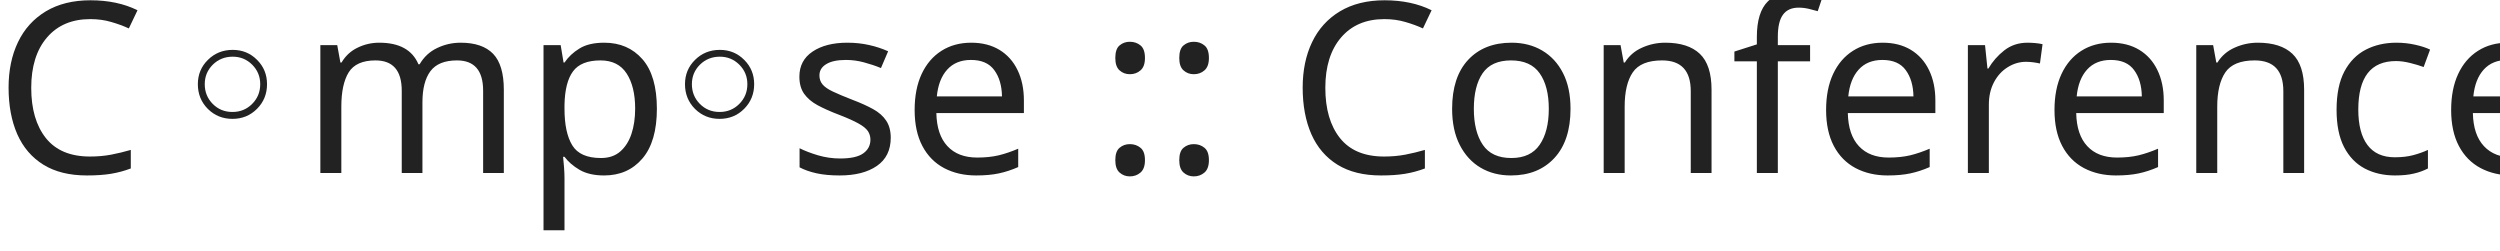
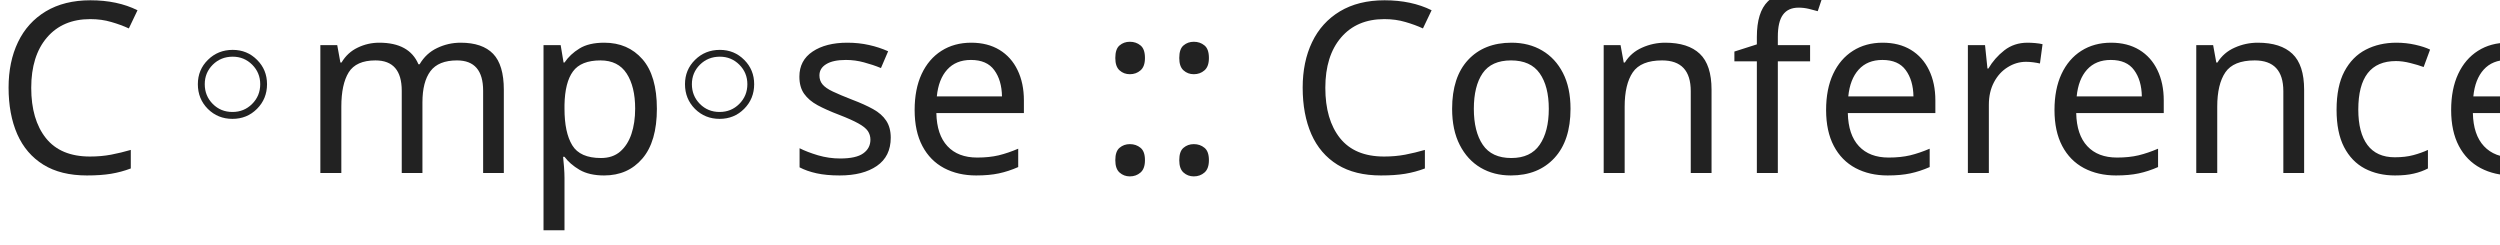
- <svg xmlns="http://www.w3.org/2000/svg" width="419px" height="42px" viewBox="0 0 419 42" version="1.1">
+ <svg xmlns="http://www.w3.org/2000/svg" width="419px" height="41px" viewBox="0 0 419 41" version="1.1">
  <defs />
  <g id="Page-1" stroke="none" stroke-width="1" fill="none" fill-rule="evenodd">
    <text id="C◦mp◦se-::-Conferenc" font-family="Avenir" font-size="40" font-weight="260" fill="#222222">
      <tspan x="-1" y="29">C</tspan>
      <tspan x="27.16" y="29" font-family="Lucida Grande" font-weight="normal">◦</tspan>
      <tspan x="50.285" y="29">mp</tspan>
      <tspan x="108.805" y="29" font-family="Lucida Grande" font-weight="normal">◦</tspan>
      <tspan x="131.93" y="29">se :: Conference</tspan>
    </text>
  </g>
</svg>
